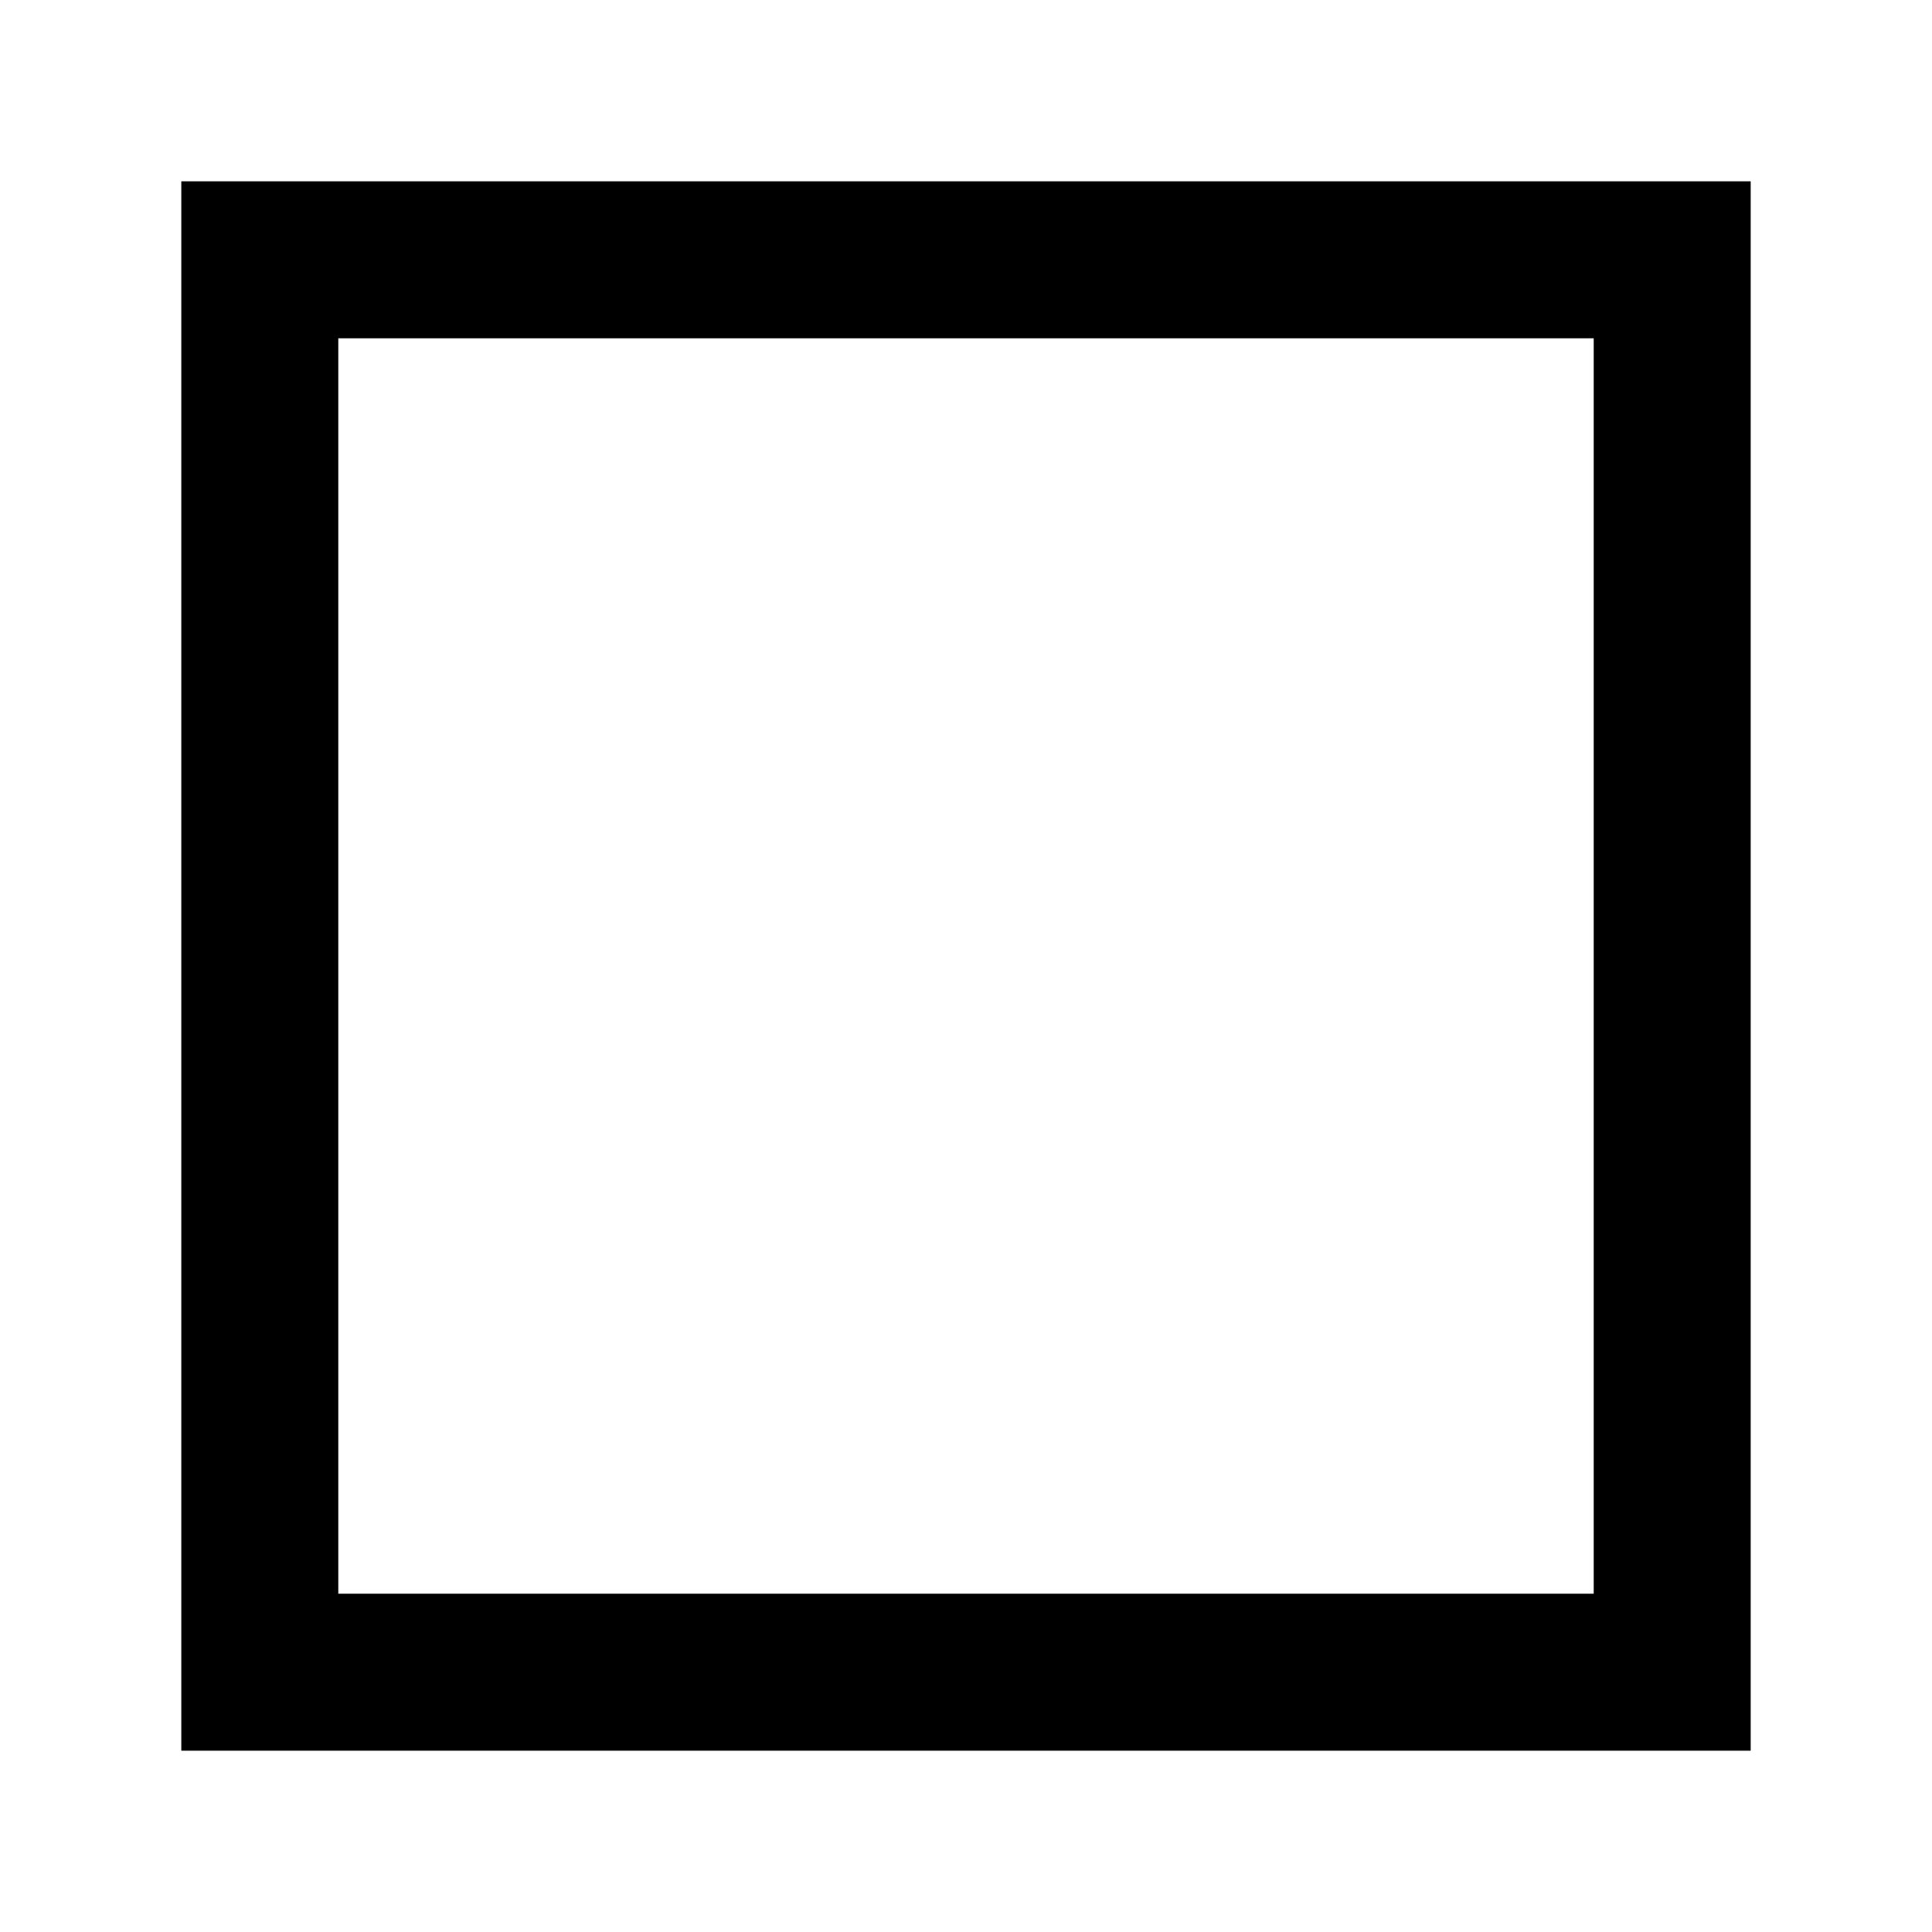
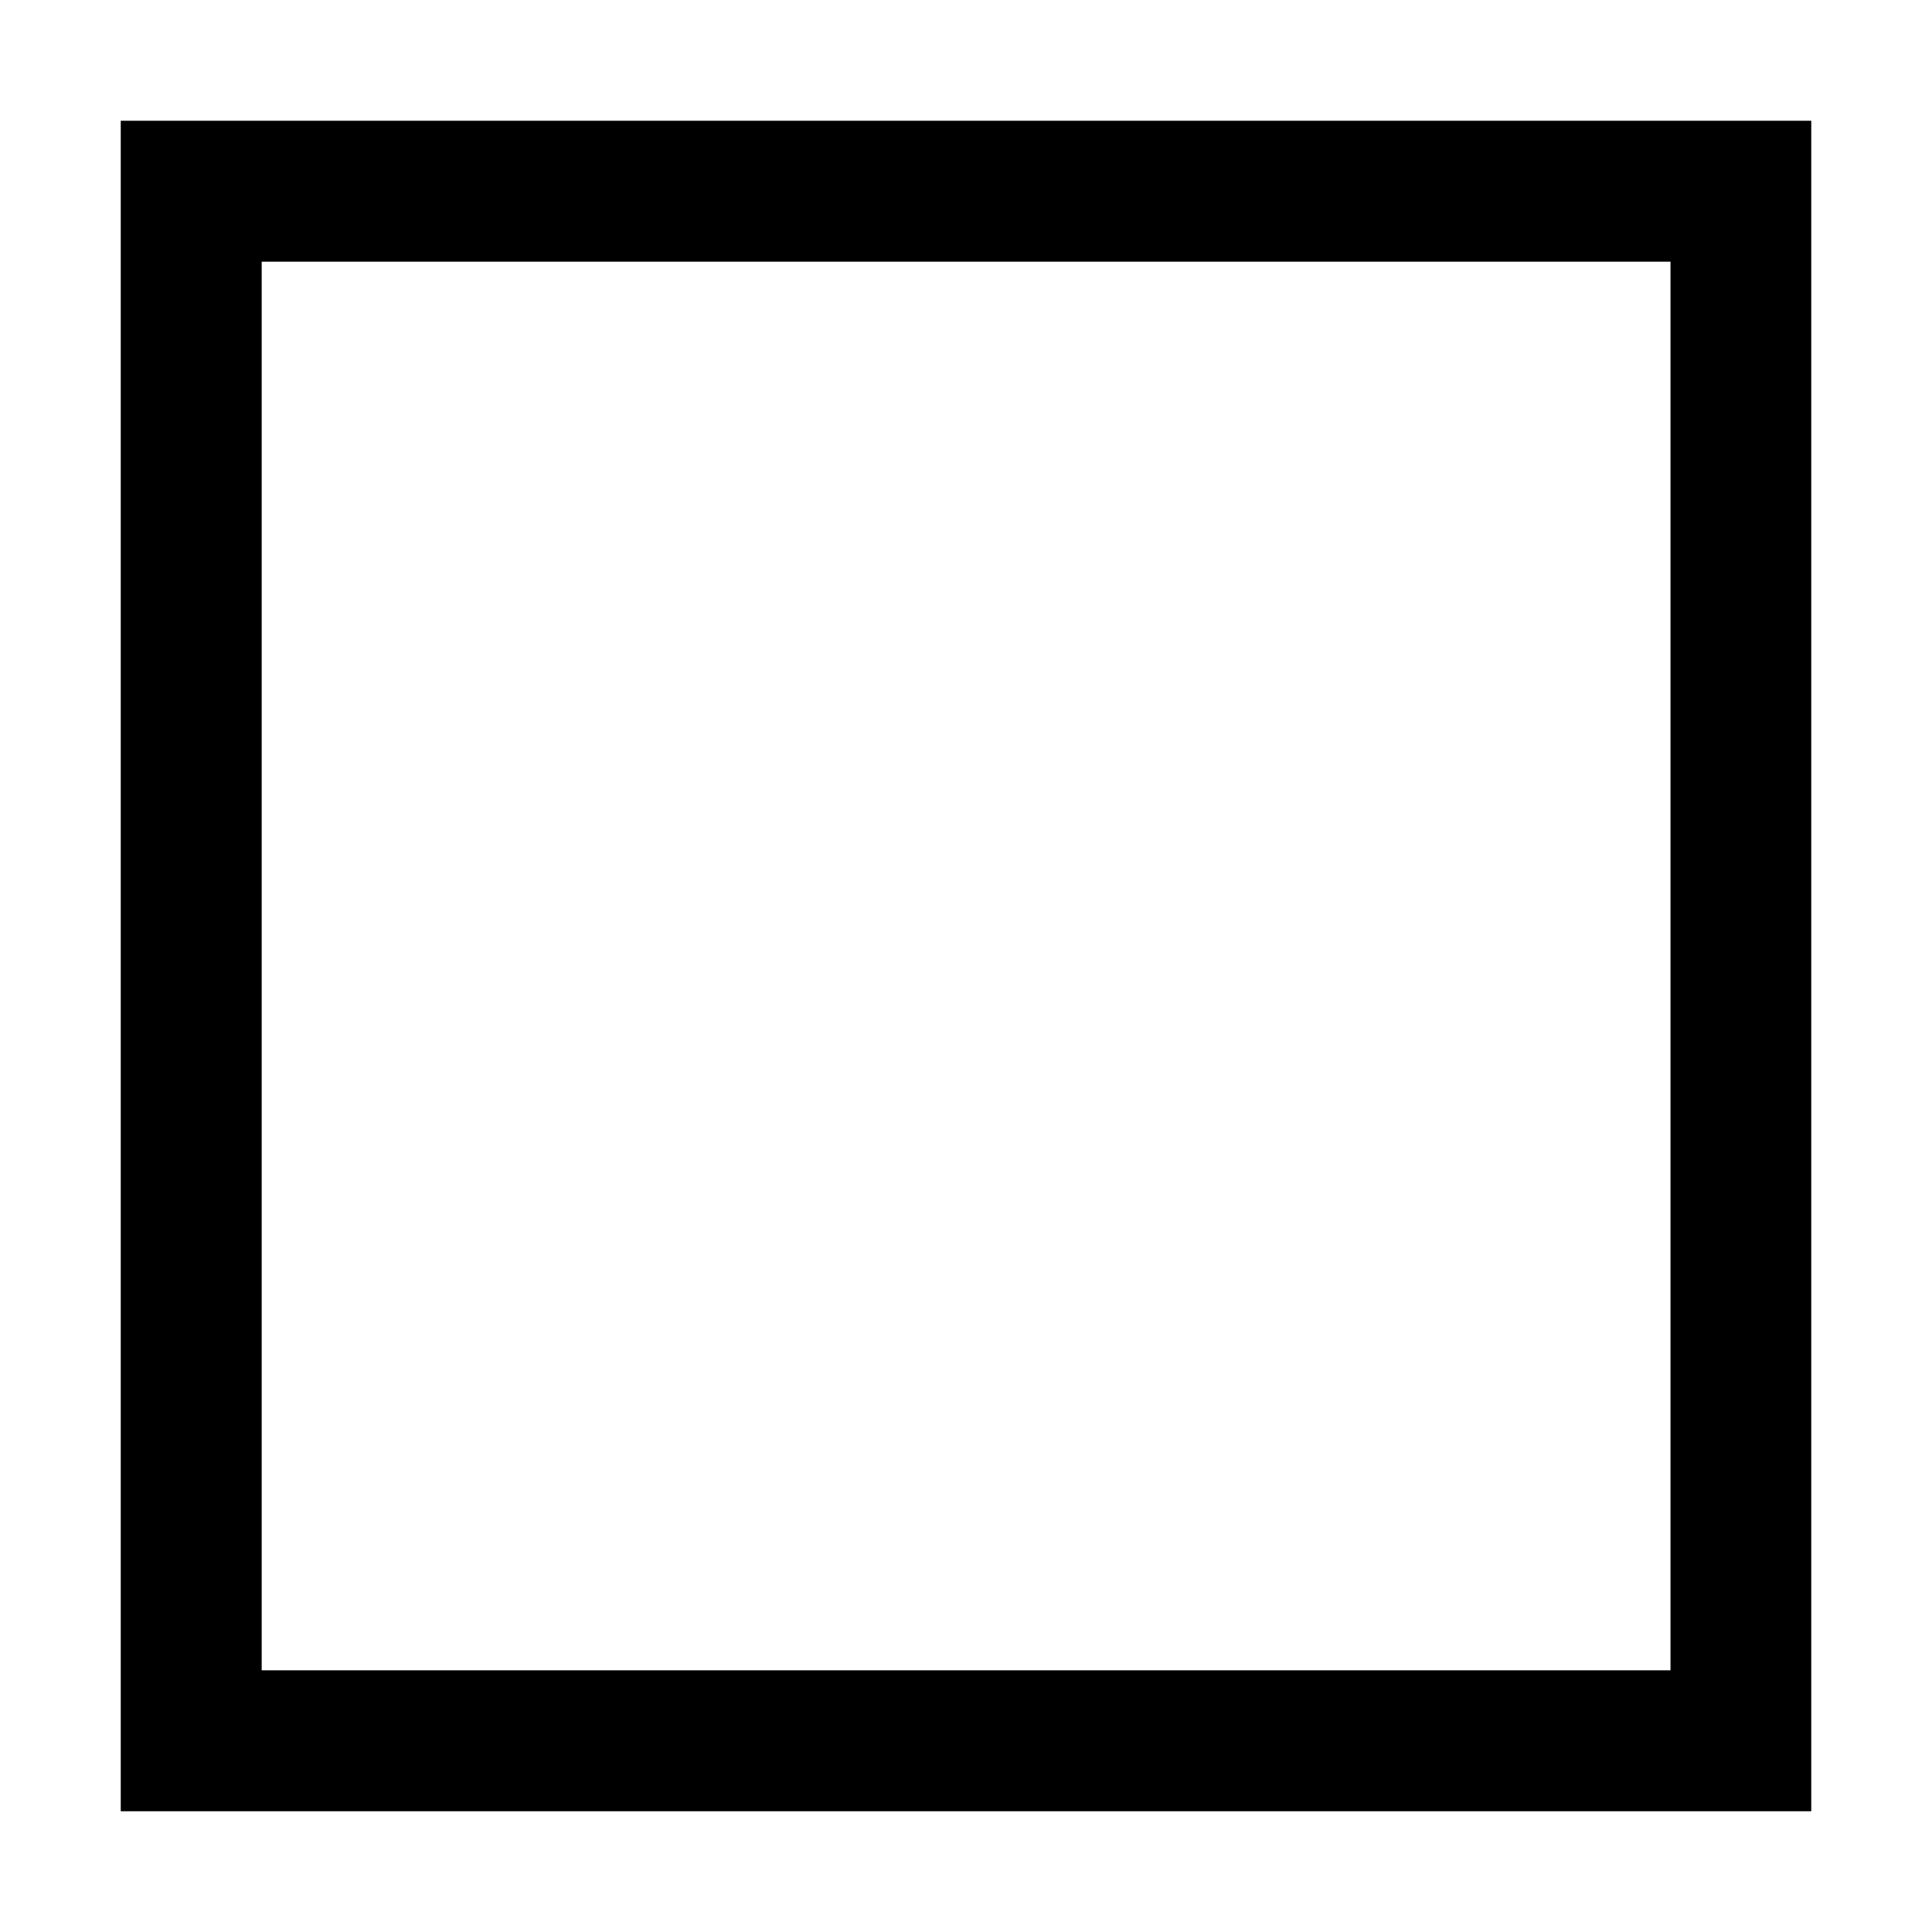
- <svg xmlns="http://www.w3.org/2000/svg" t="1543907981777" class="icon" style="" viewBox="0 0 1024 1024" version="1.1" p-id="2036" width="200" height="200">
+ <svg xmlns="http://www.w3.org/2000/svg" t="1545804962570" class="icon" style="" viewBox="0 0 1024 1024" version="1.1" p-id="13451" width="64" height="64">
  <defs>
    <style type="text/css" />
  </defs>
-   <path d="M844.7 179.3v665.4H179.3V179.3h665.4m83.2-83.2H96.1v831.8h831.8V96.1z" fill="" p-id="2037" />
+   <path d="M64 64v896h896V64H64z m821.3 821.3H138.7V138.7h746.7v746.6z" p-id="13452" />
</svg>
